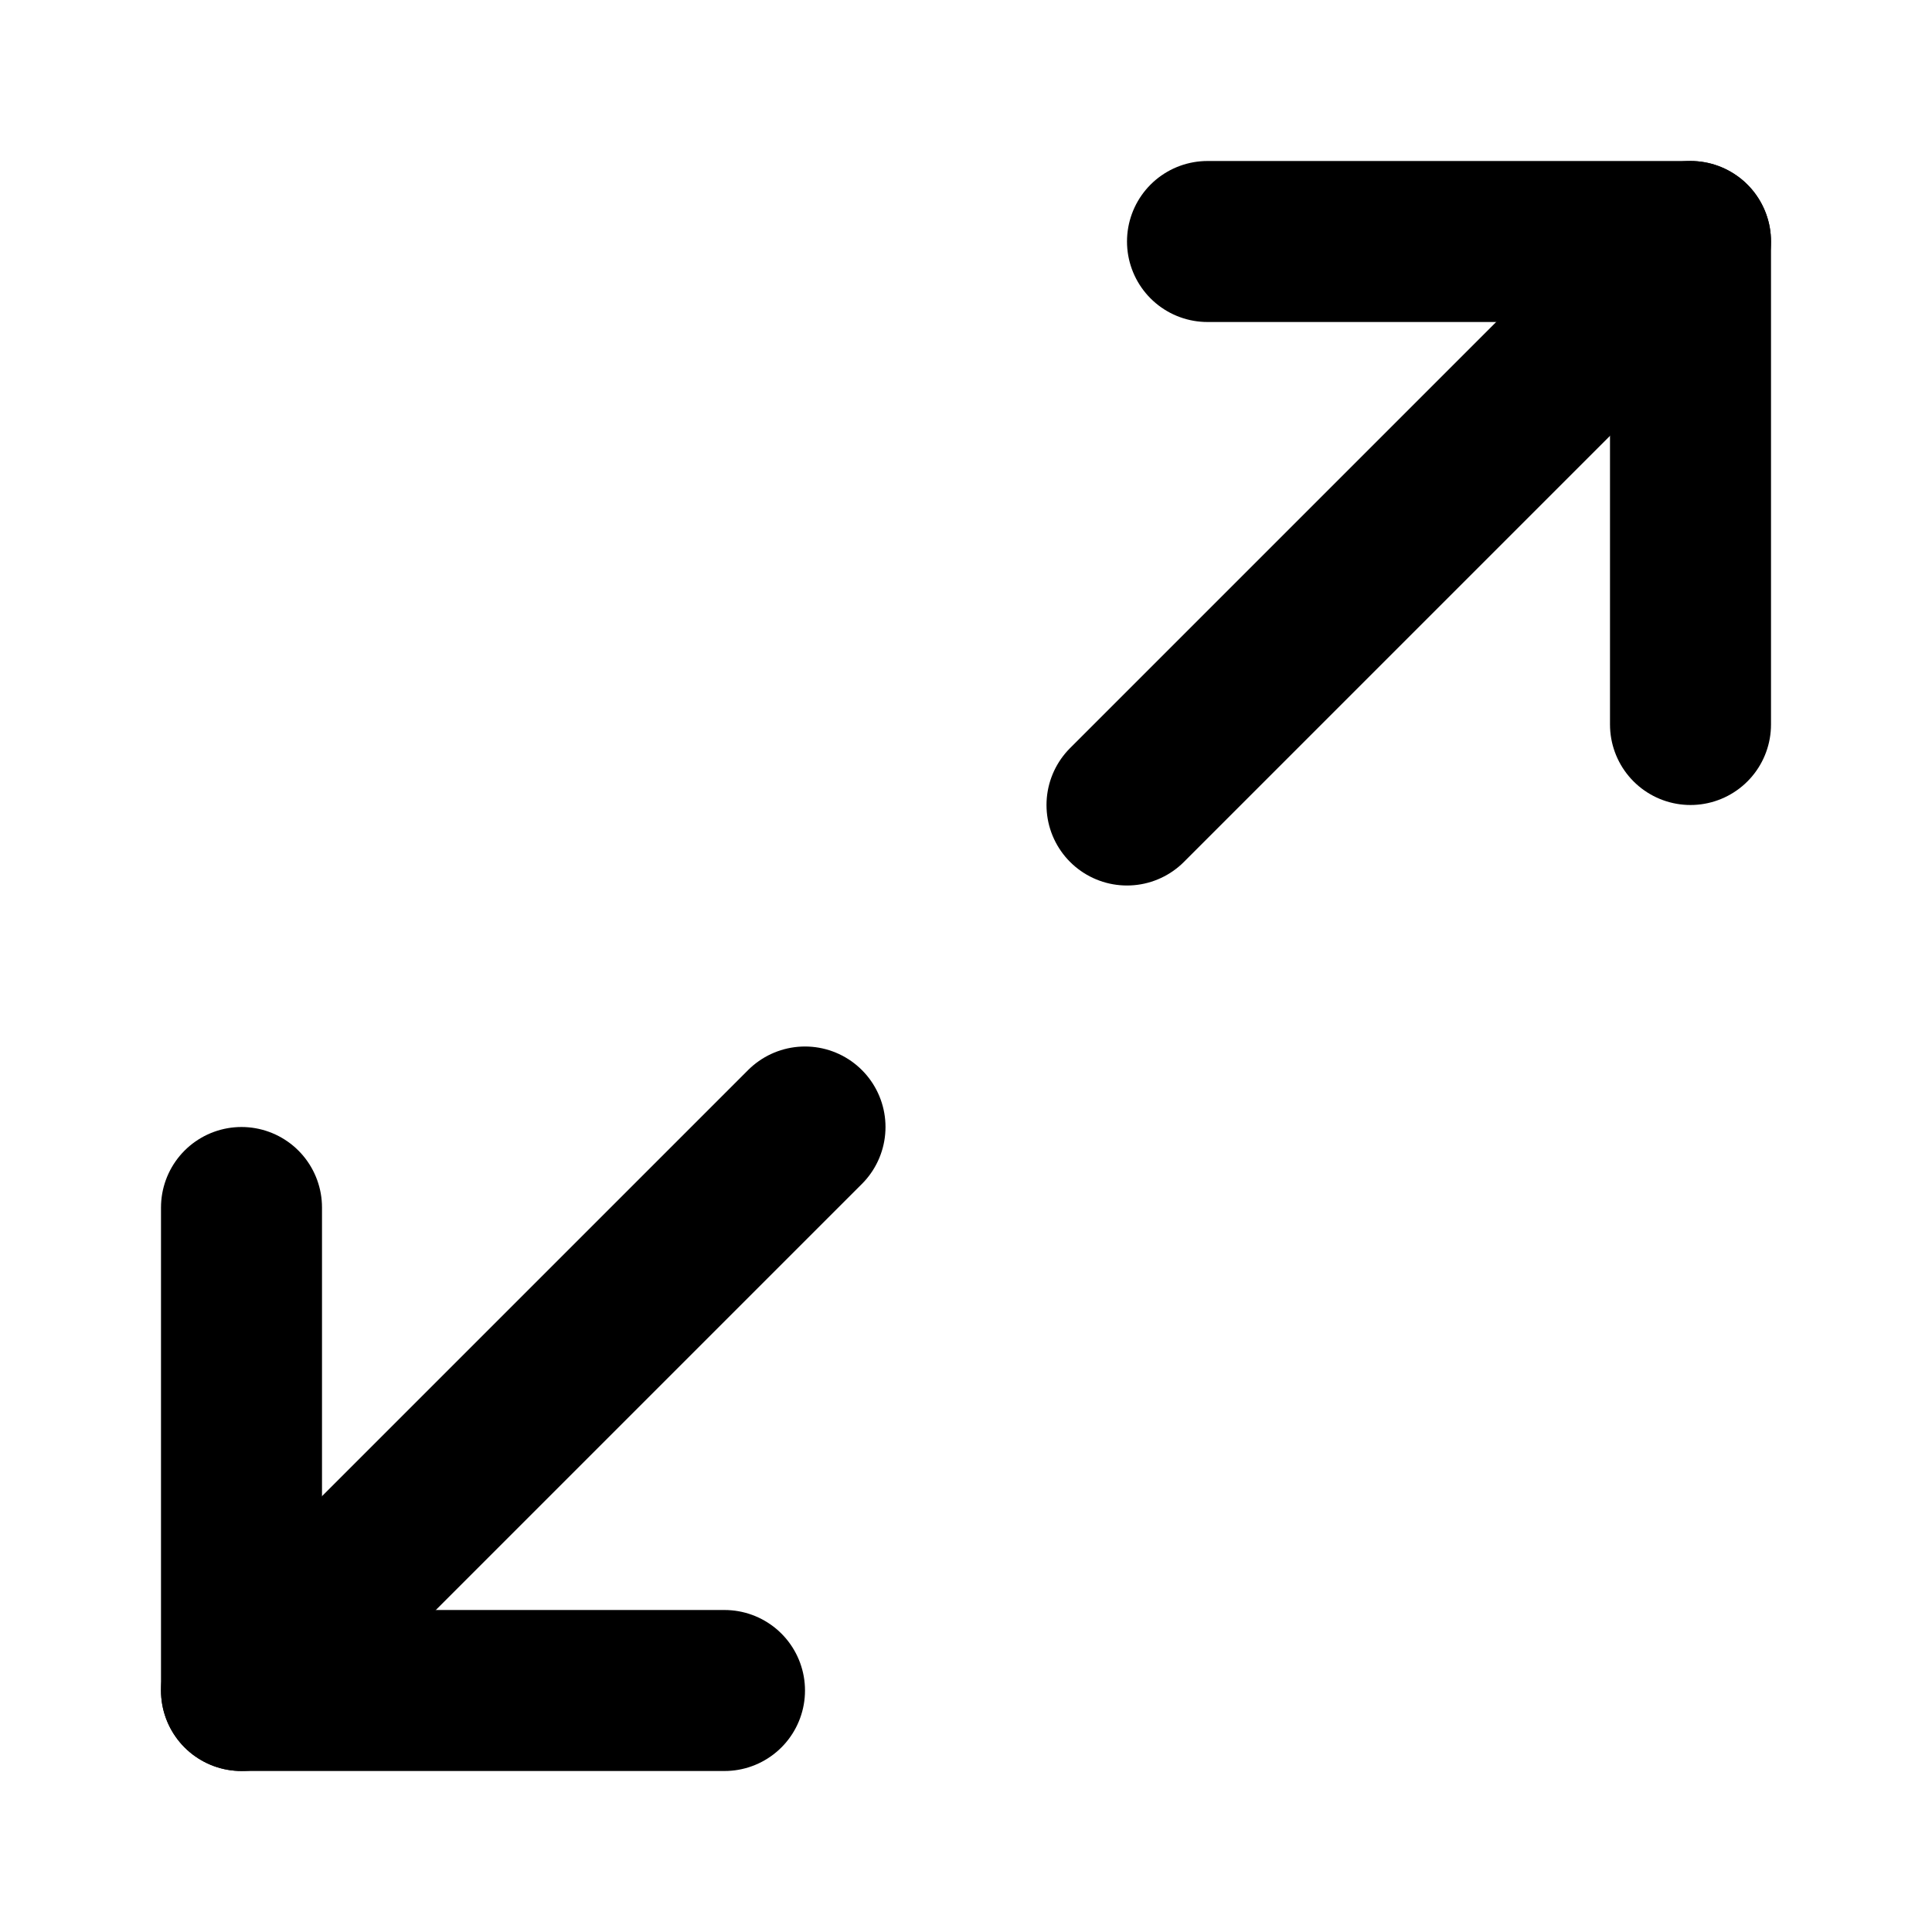
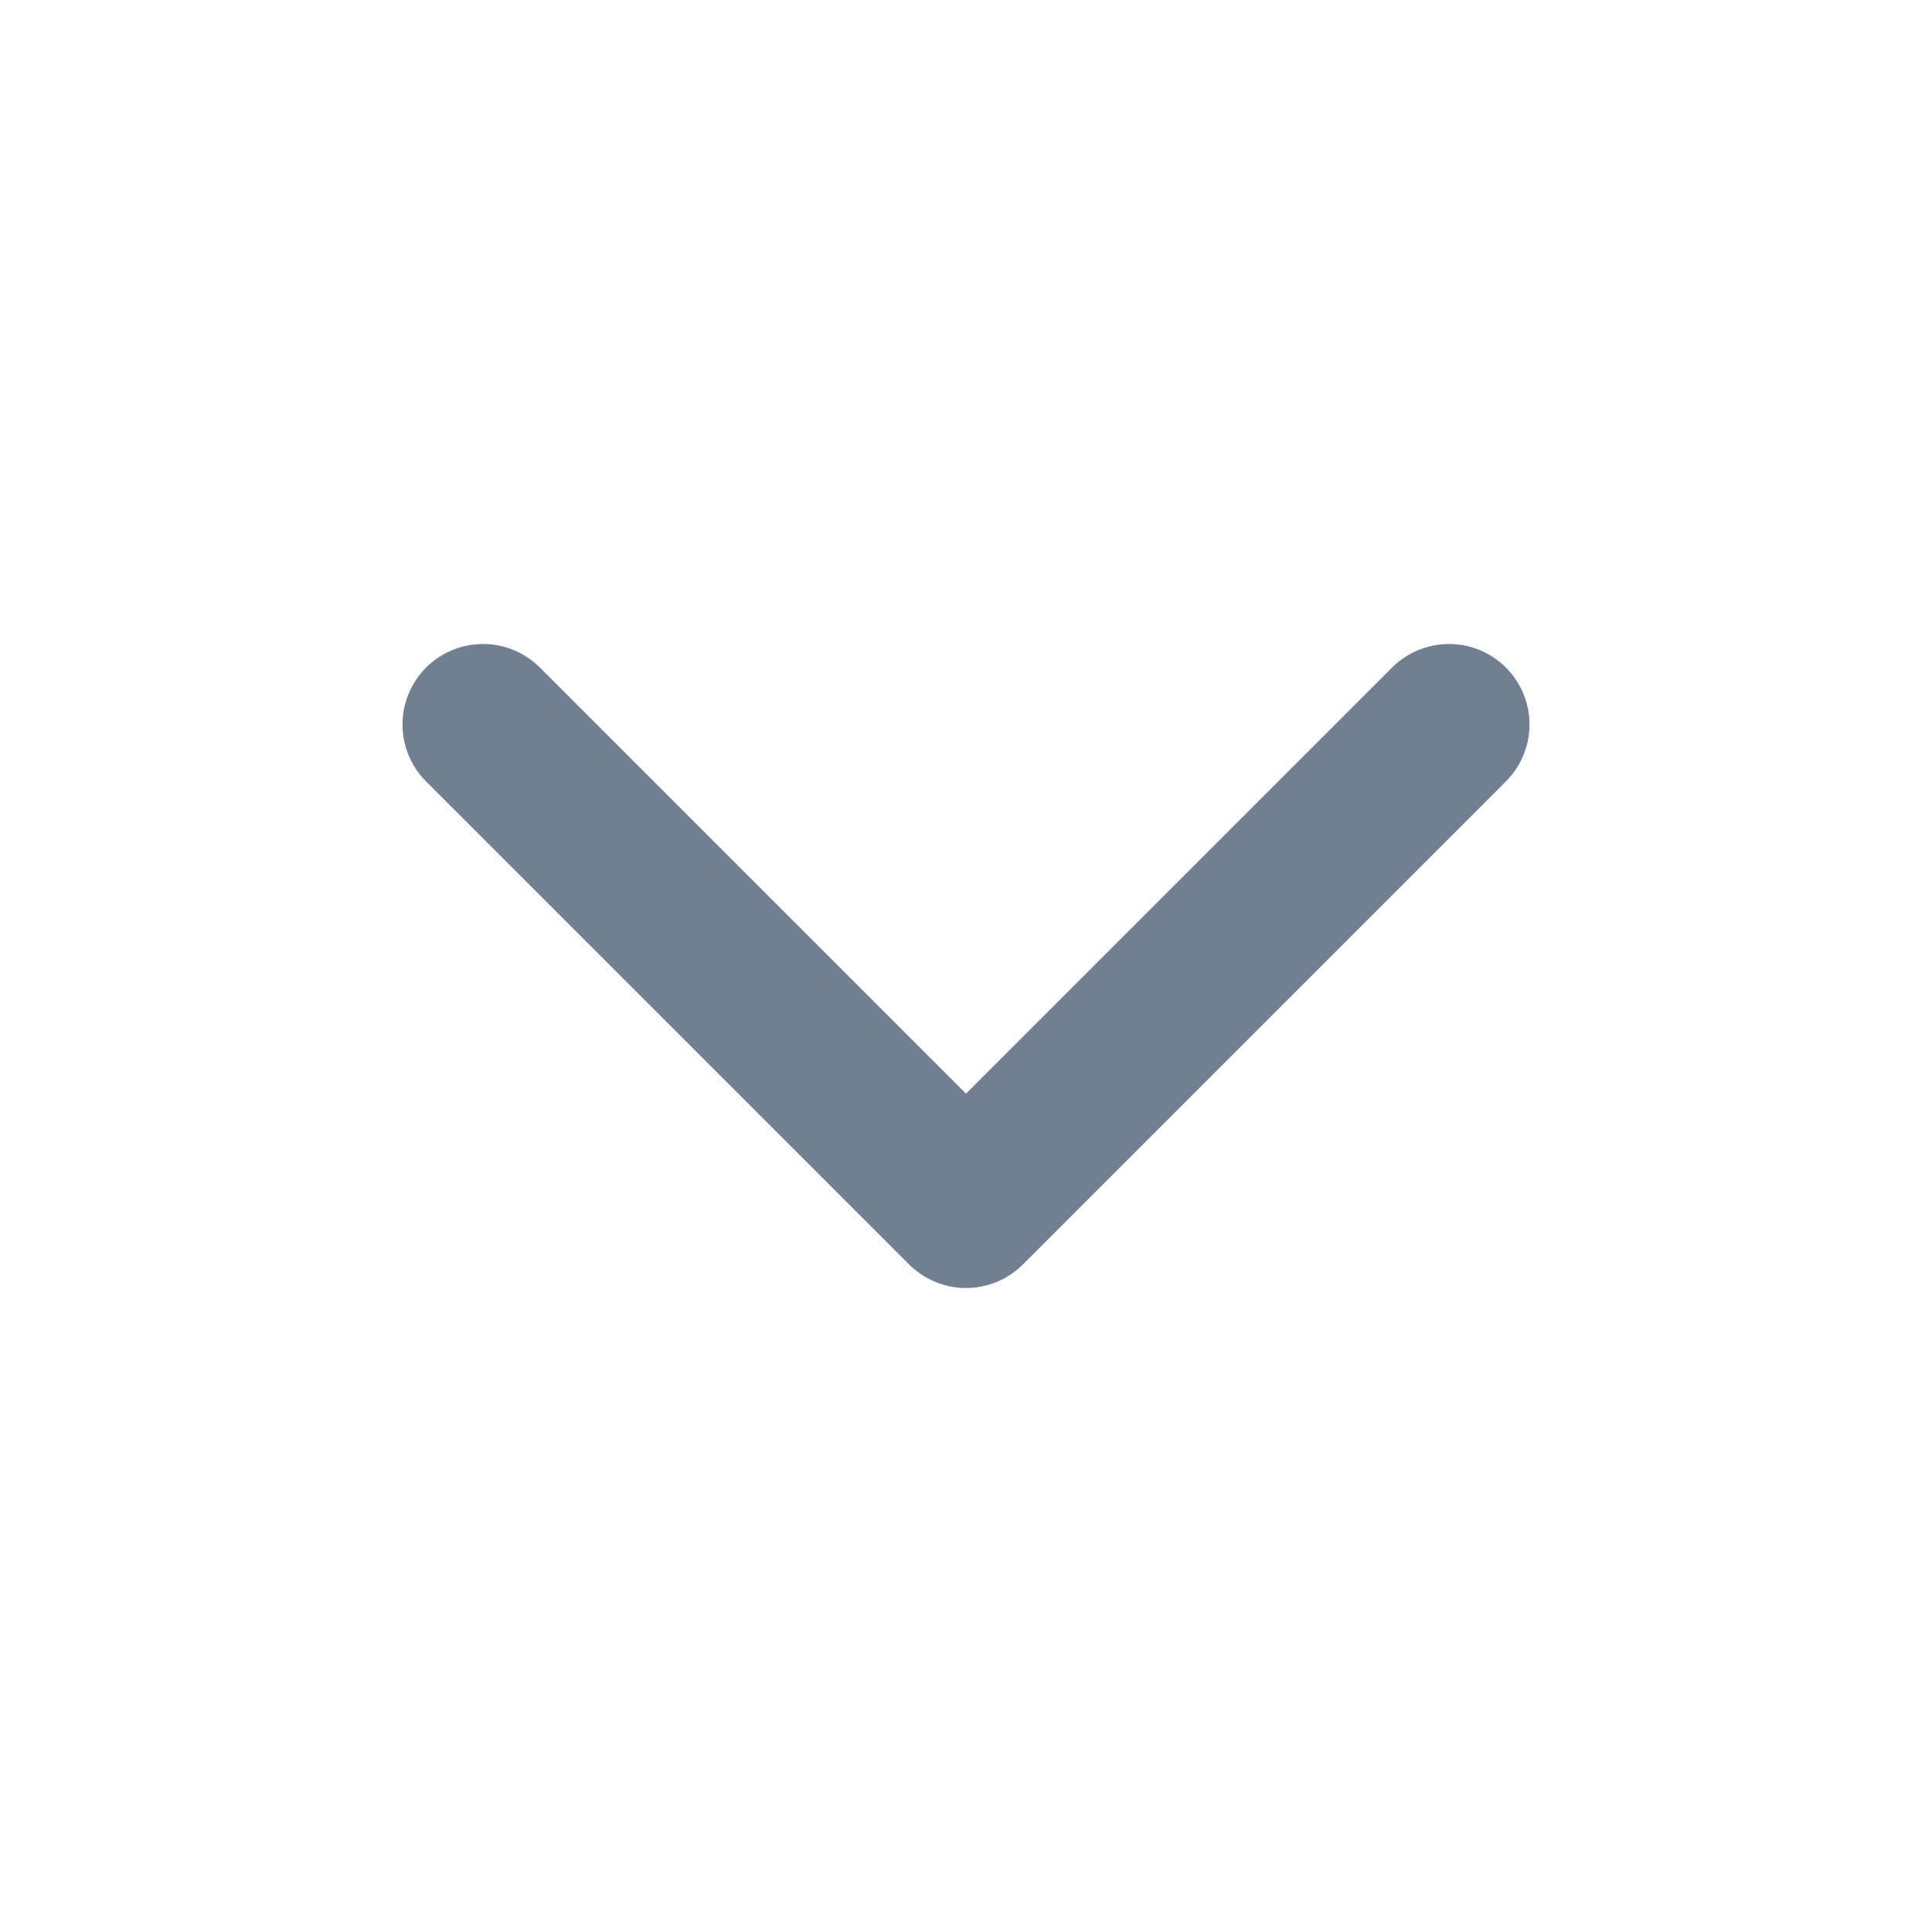
- <svg xmlns="http://www.w3.org/2000/svg" width="24" height="24" viewBox="0 0 24 24" fill="none" stroke="currentColor" stroke-width="2" stroke-linecap="round" stroke-linejoin="round" class="feather feather-maximize-2">
-   <polyline points="15 3 21 3 21 9" />
-   <polyline points="9 21 3 21 3 15" />
-   <line x1="21" y1="3" x2="14" y2="10" />
-   <line x1="3" y1="21" x2="10" y2="14" />
+ <svg xmlns="http://www.w3.org/2000/svg" color="slategray" width="24" height="24" viewBox="0 0 24 24" fill="none" stroke="currentColor" stroke-width="2" stroke-linecap="round" stroke-linejoin="round" class="feather feather-chevron-down">
+   <polyline points="6 9 12 15 18 9" />
</svg>
